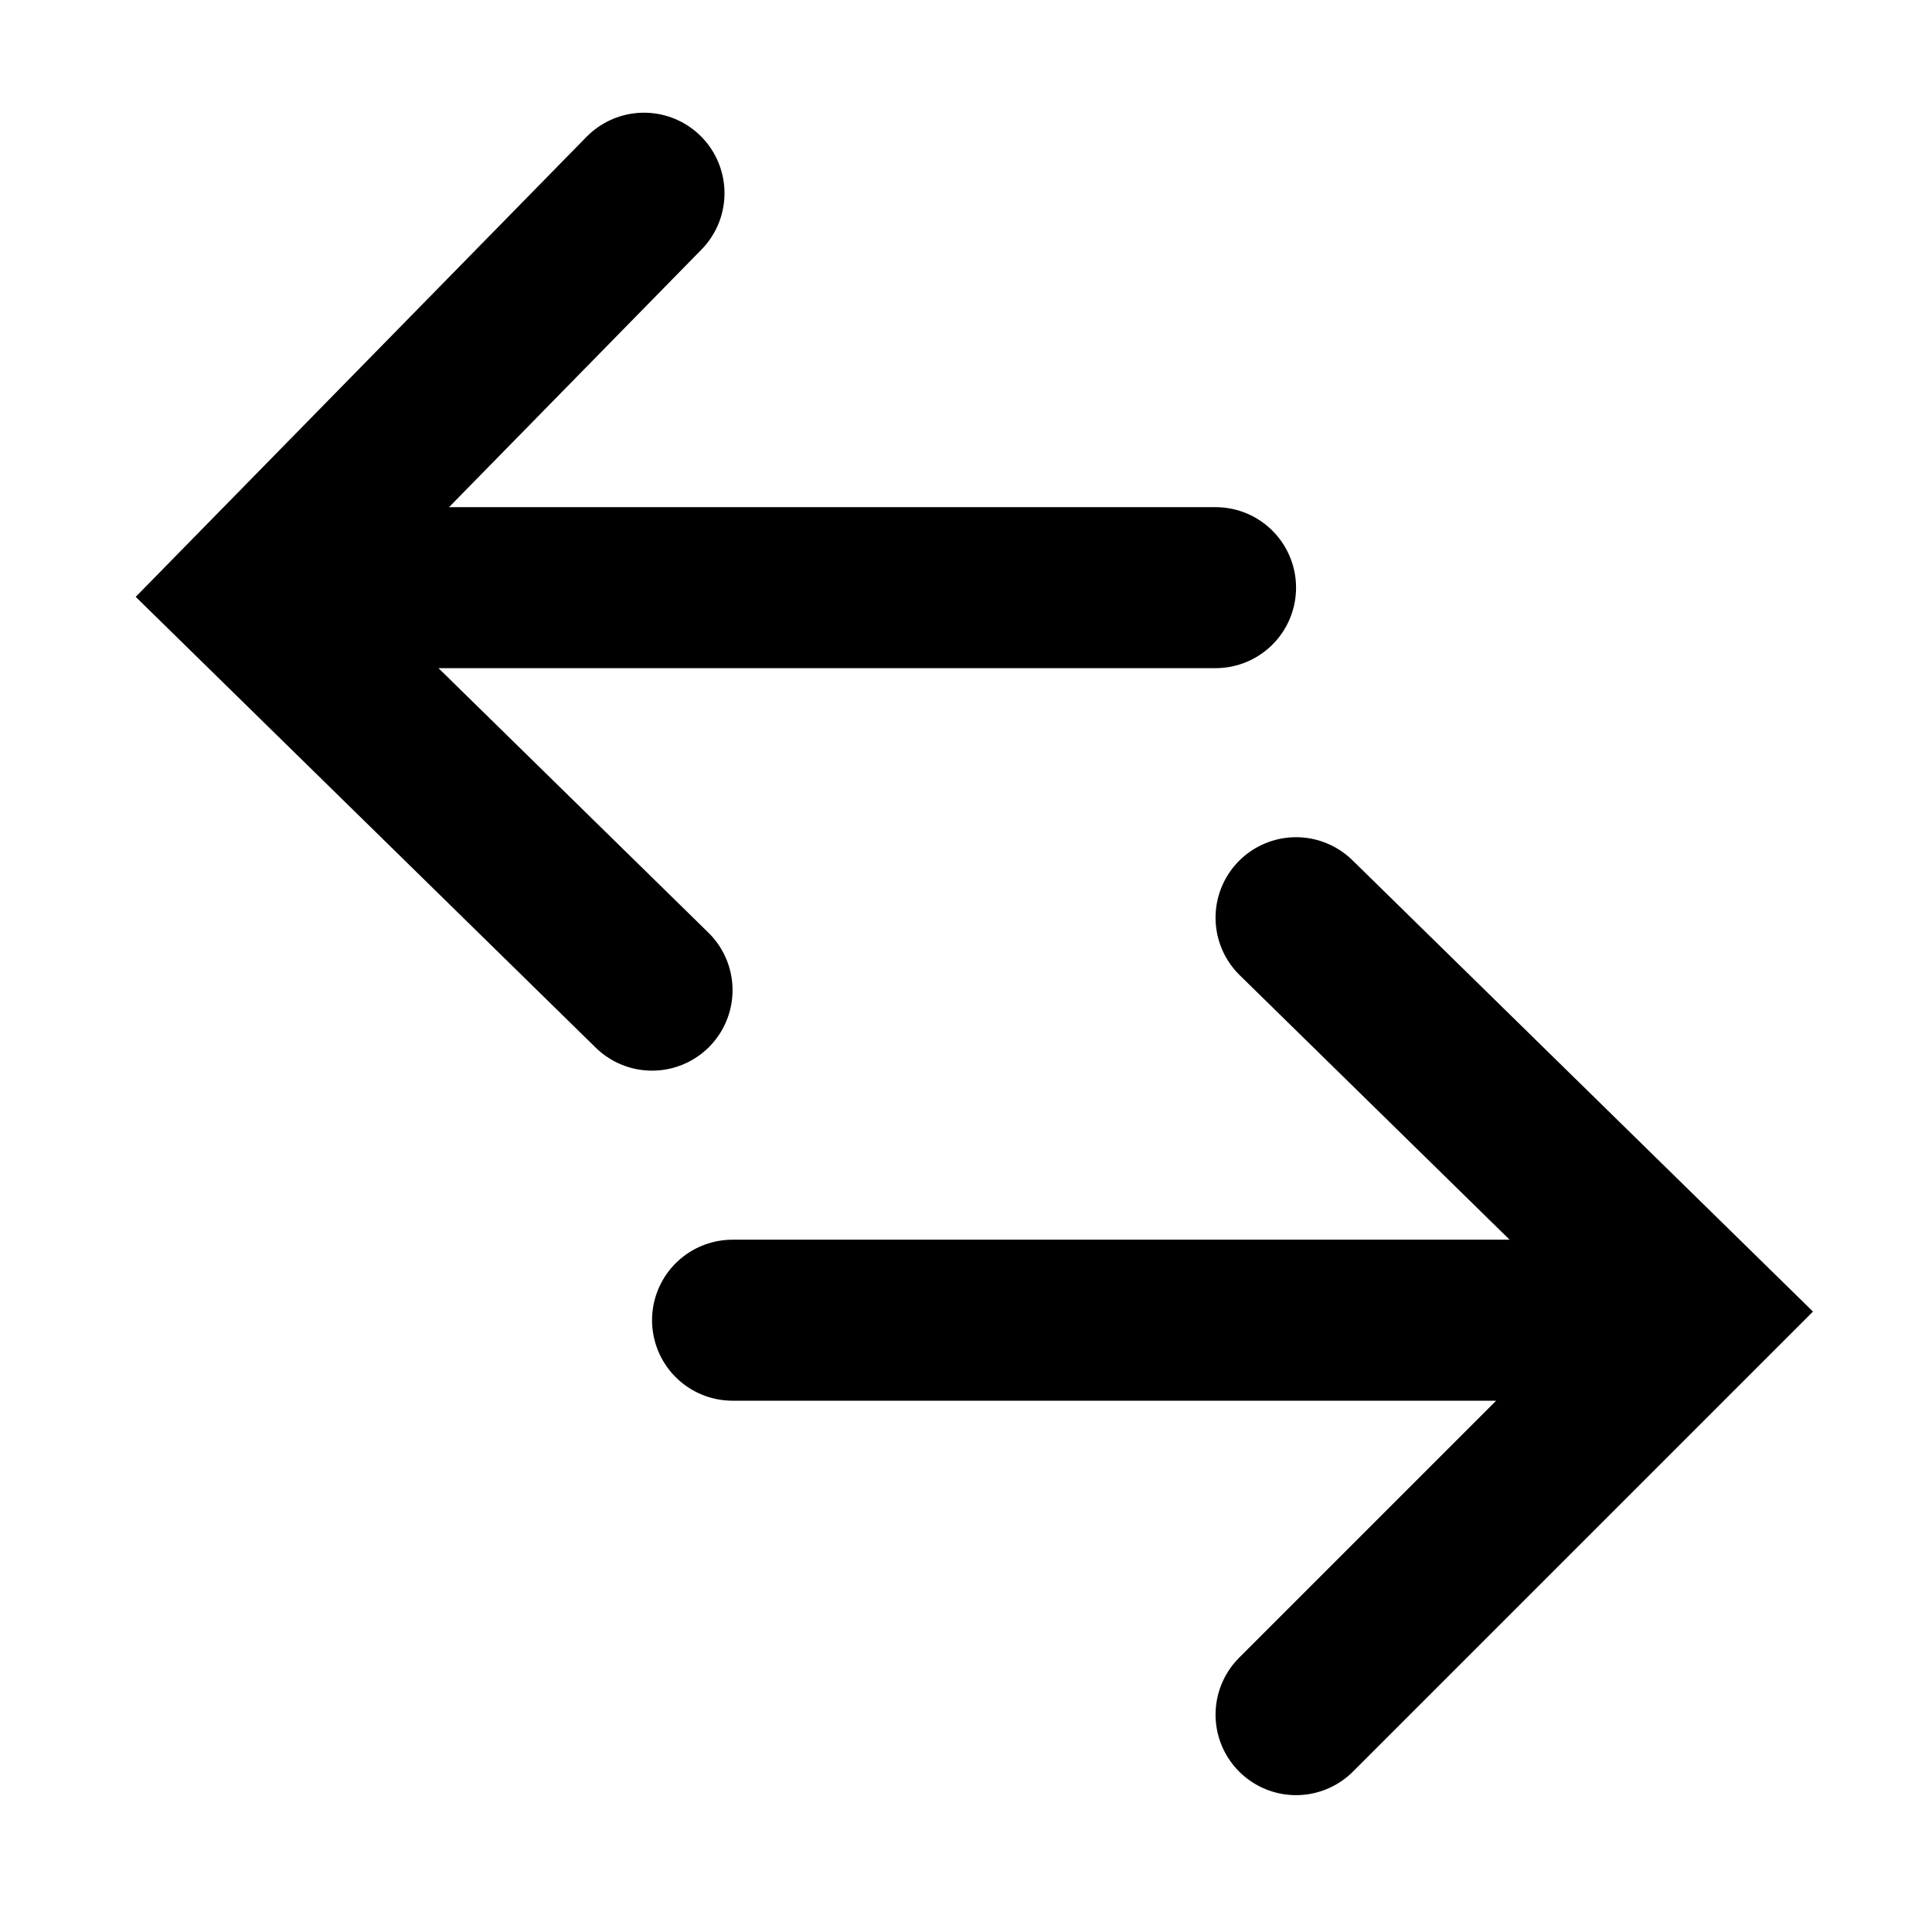
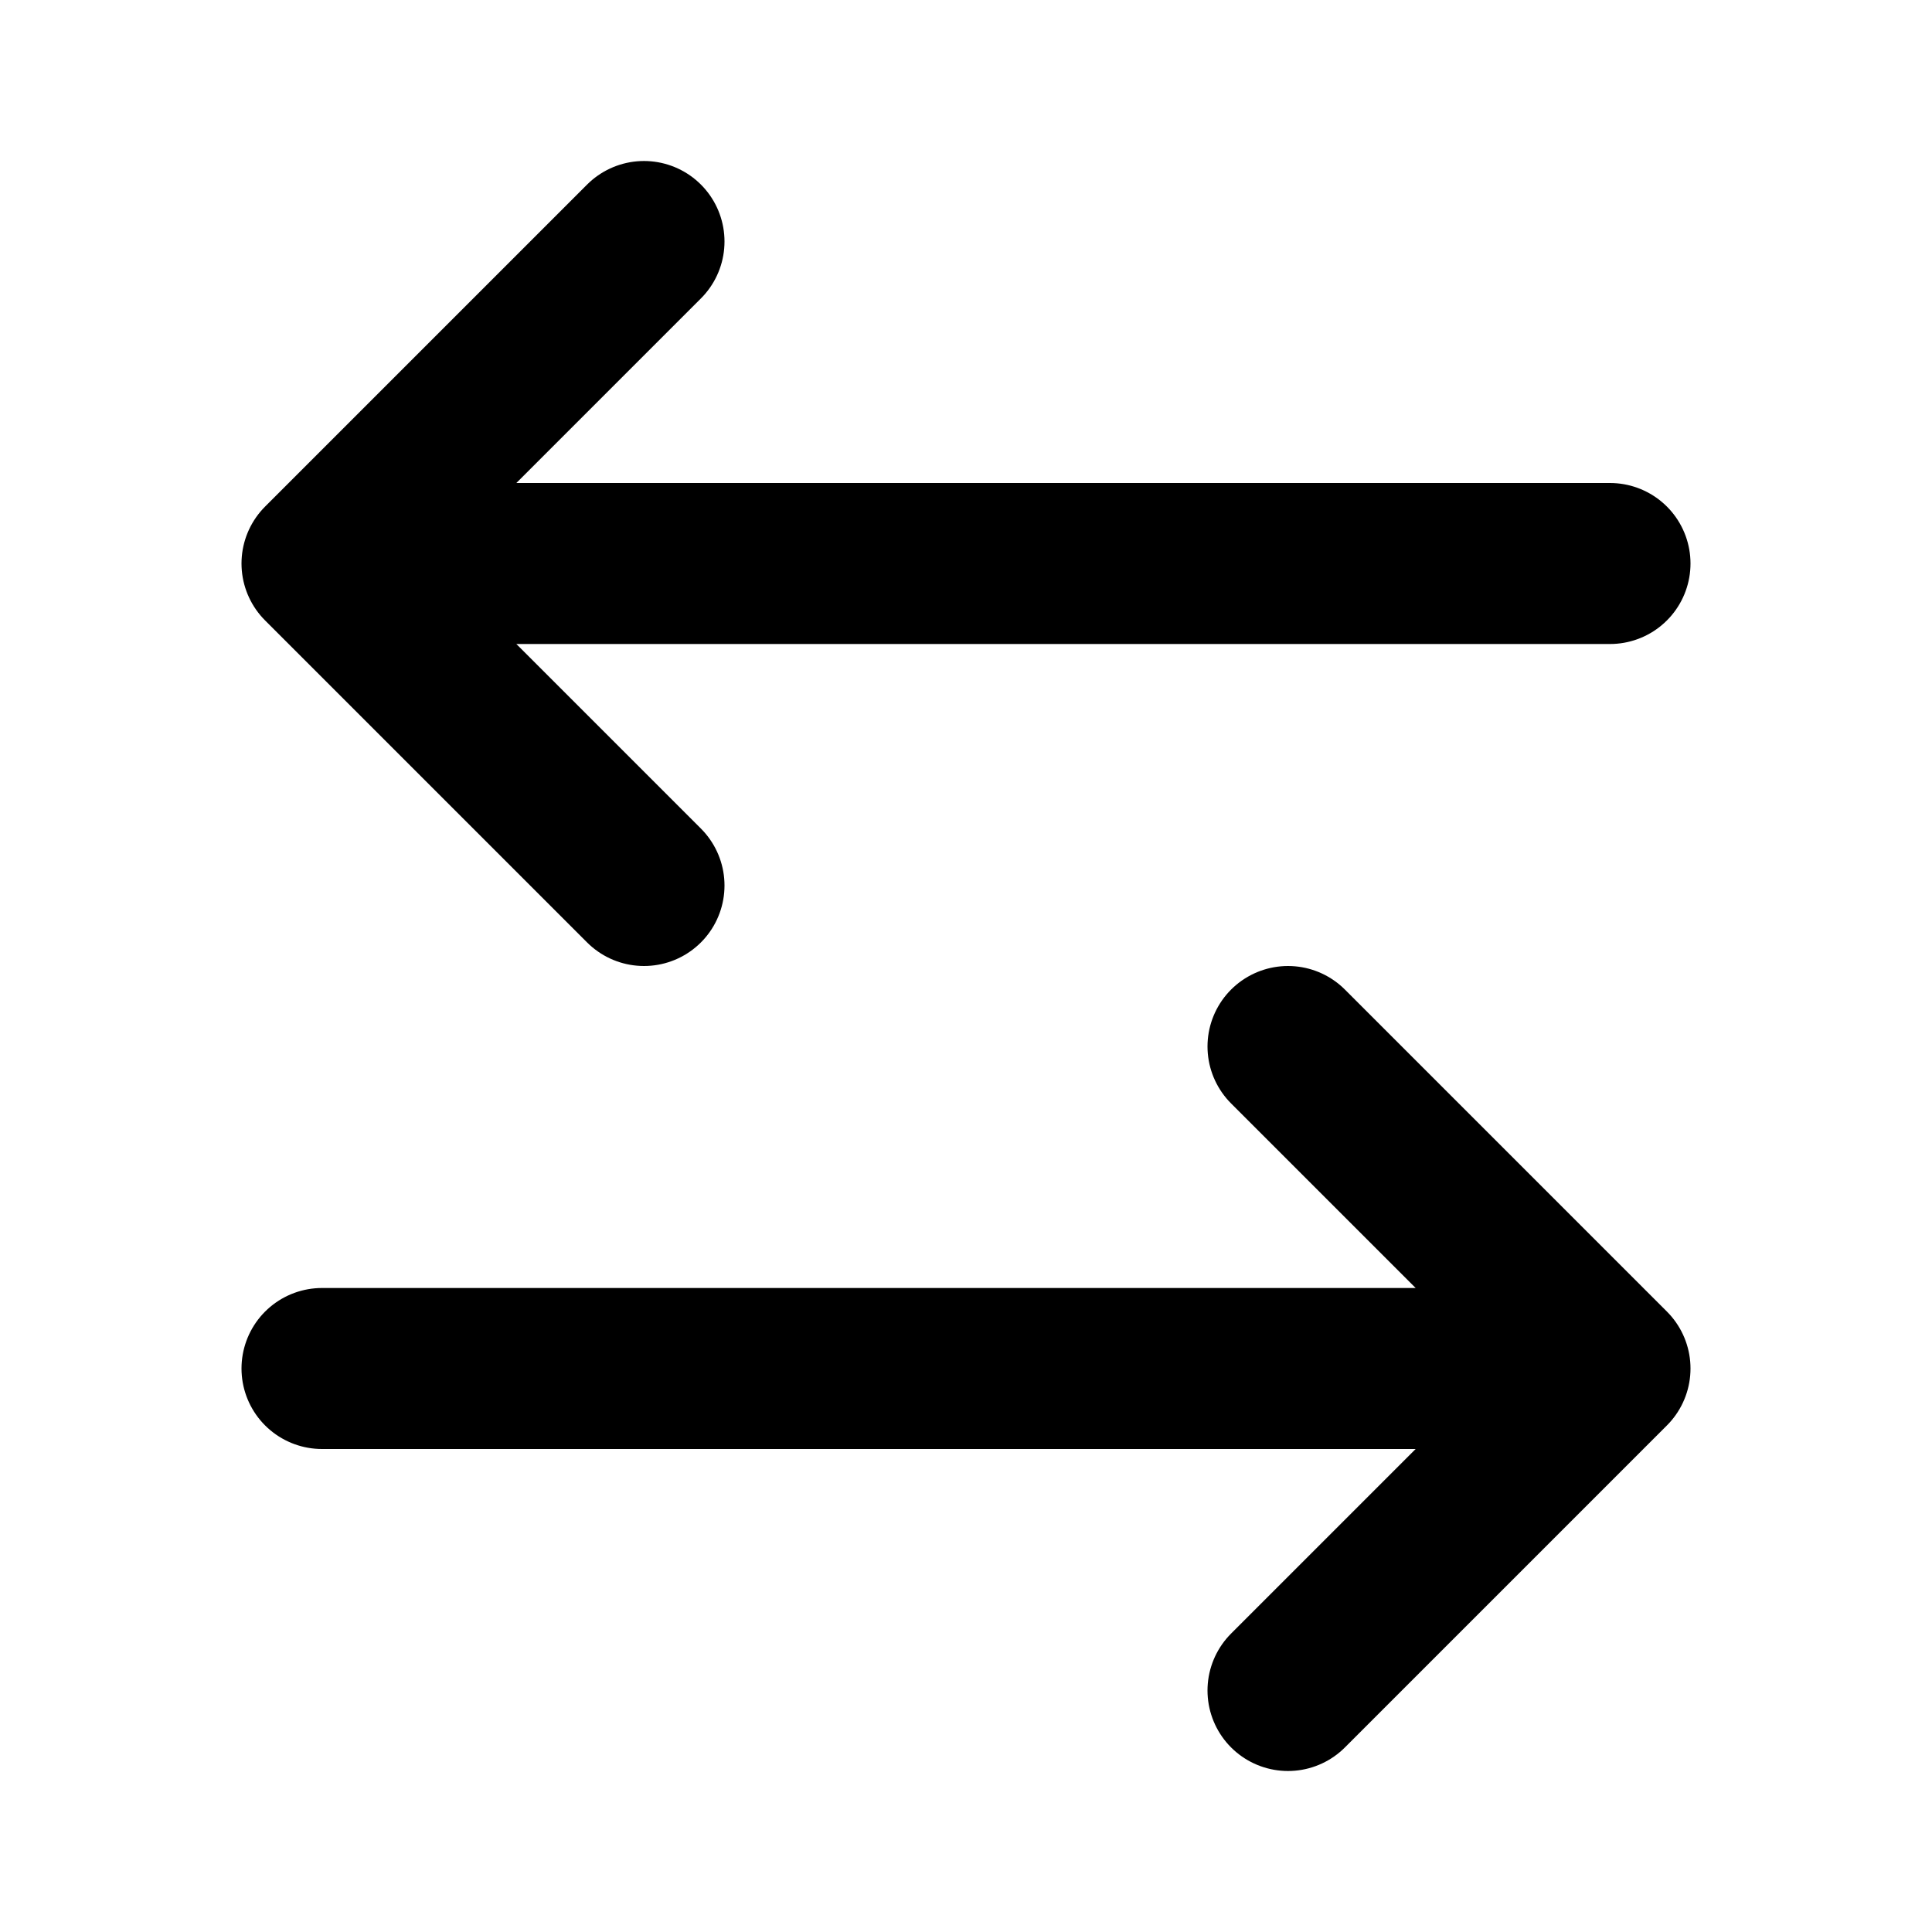
- <svg xmlns="http://www.w3.org/2000/svg" width="16" height="16" viewBox="0 0 24 24" fill="none" stroke="currentColor" stroke-width="2" stroke-linecap="round" stroke-linejoin="arcs">
-   <path d="m8 2.4-4.9 5 5 4.9m-3.8-5h10.8" />
-   <path d="m16.1 21.3 5-5-5-4.9m3.8 5H9.1" />
+ <svg xmlns="http://www.w3.org/2000/svg" width="24" height="24" viewBox="0 0 24 24" fill="none" stroke="currentColor" stroke-linecap="round" stroke-linejoin="round" stroke-width="2">
+   <path d="M8 3 4 7l4 4M4 7h16m-4 14 4-4-4-4m4 4H4" />
</svg>
